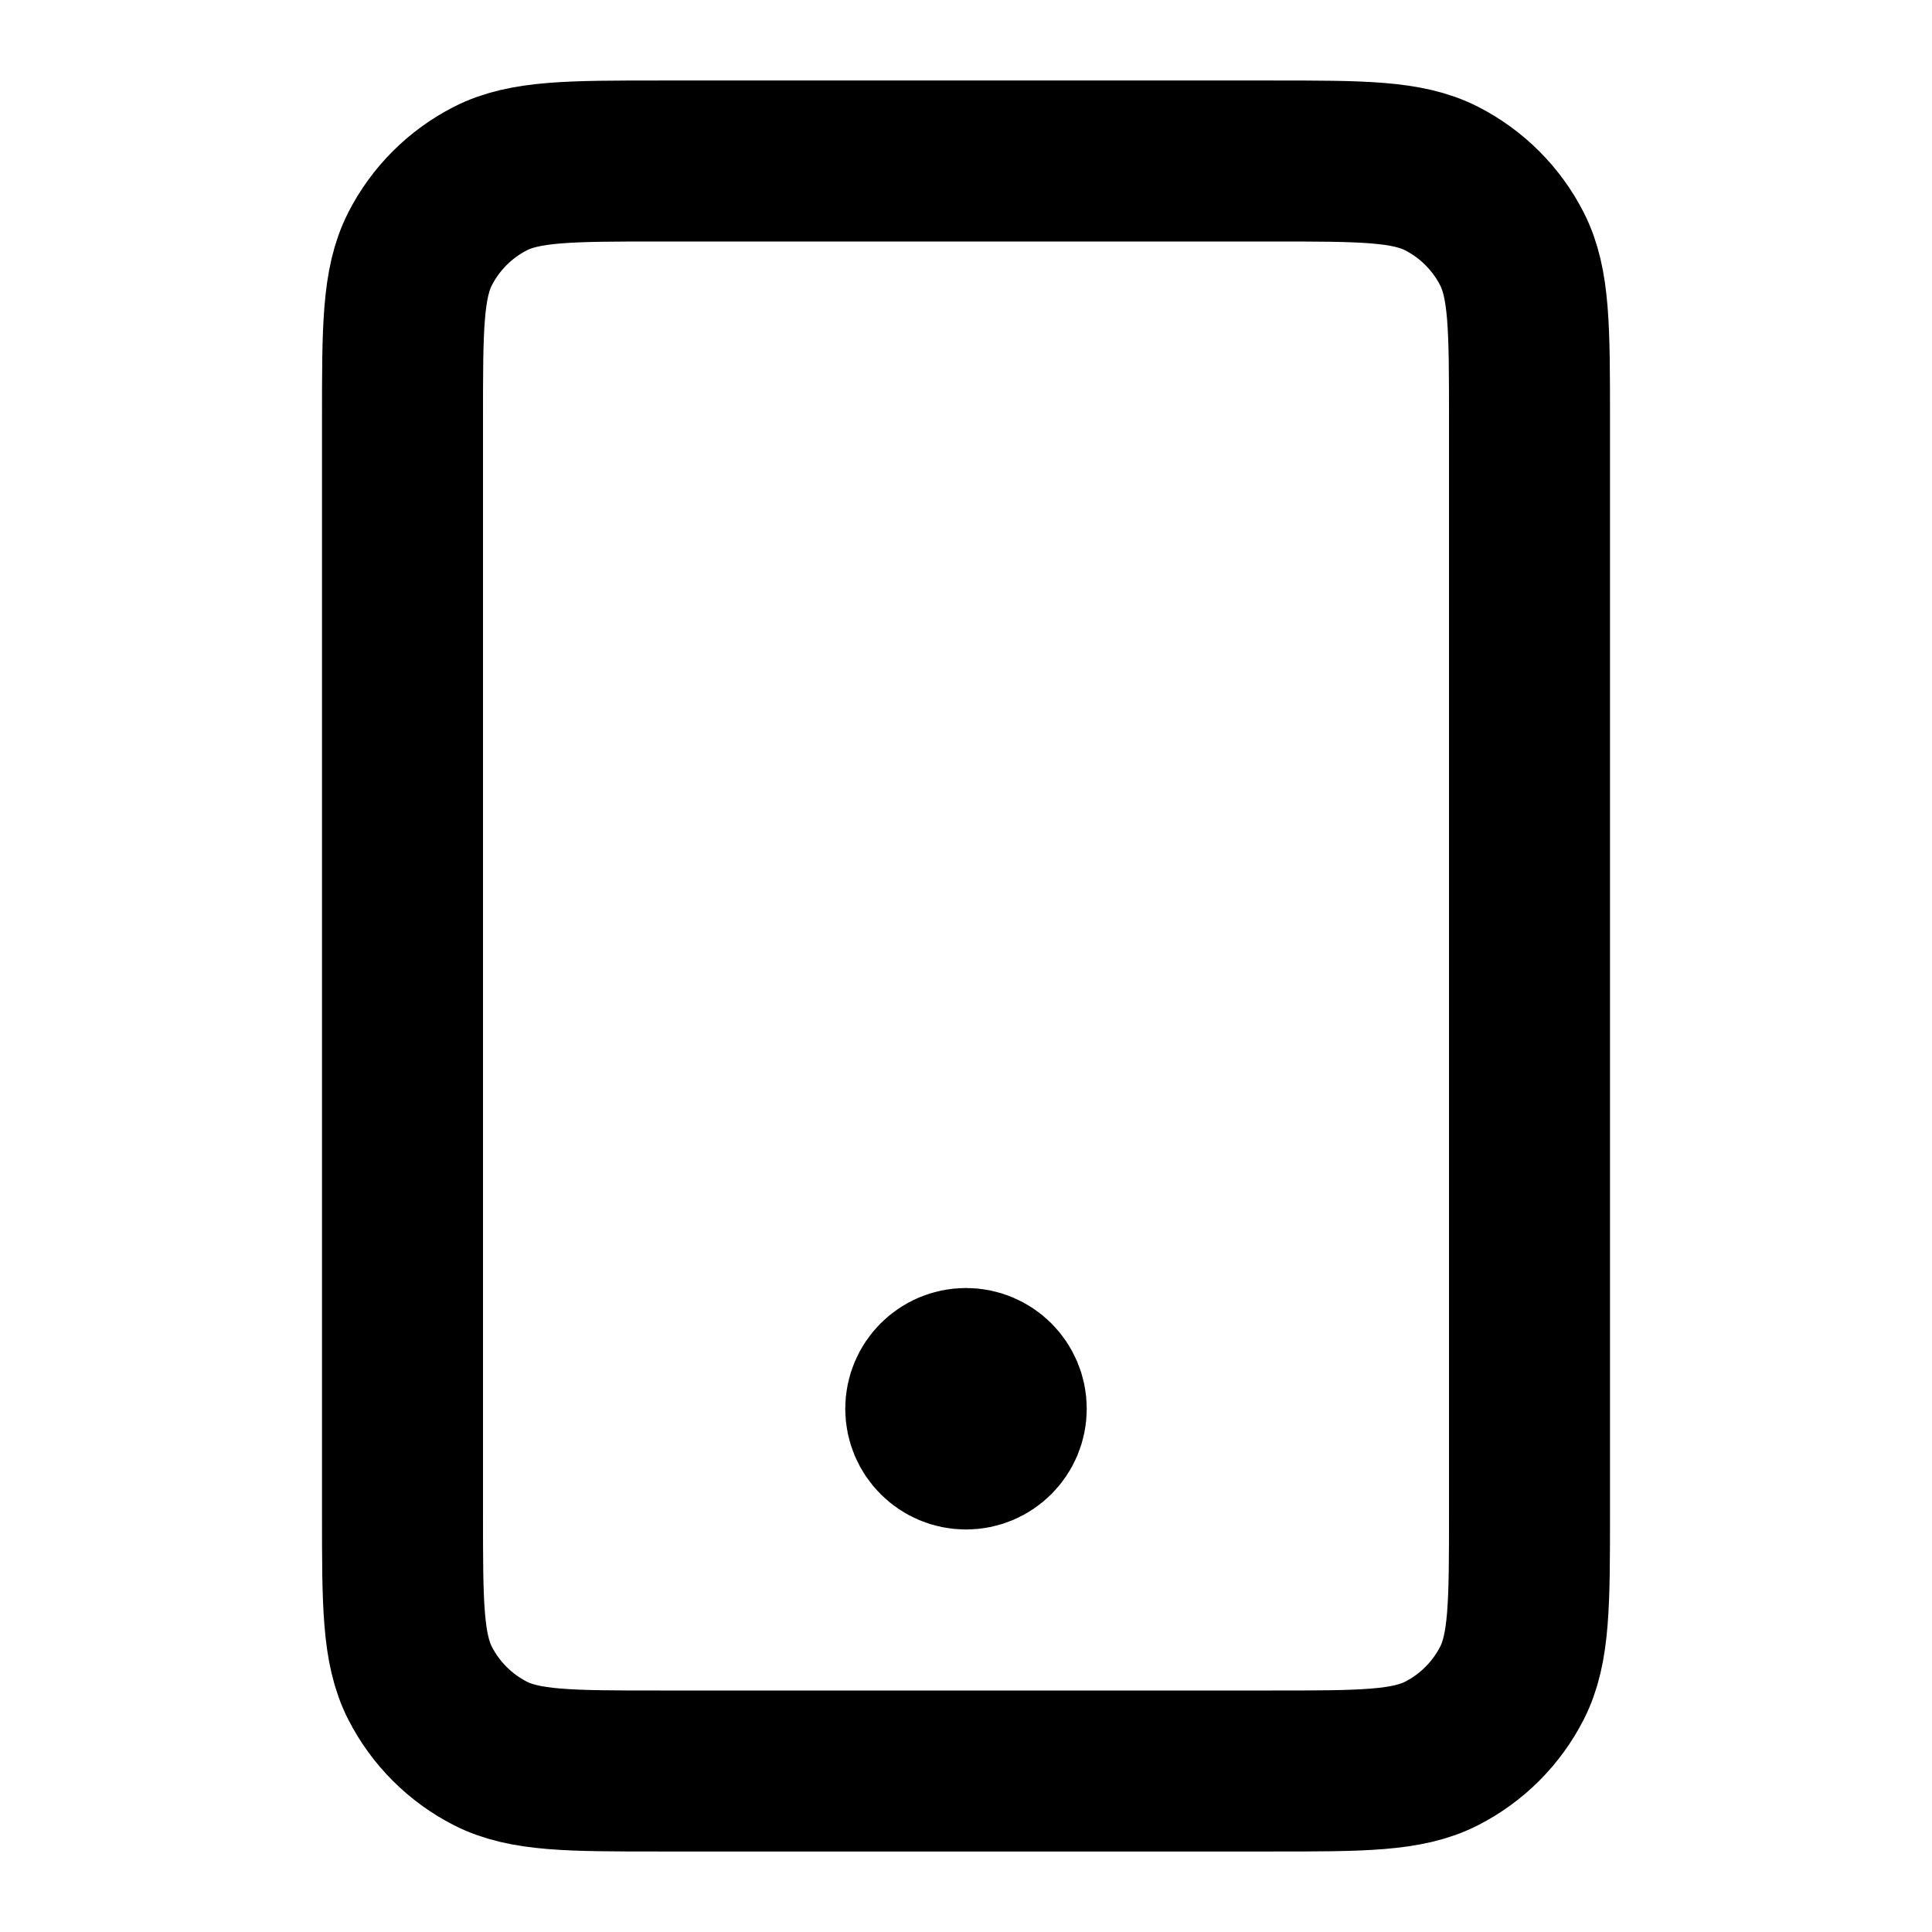
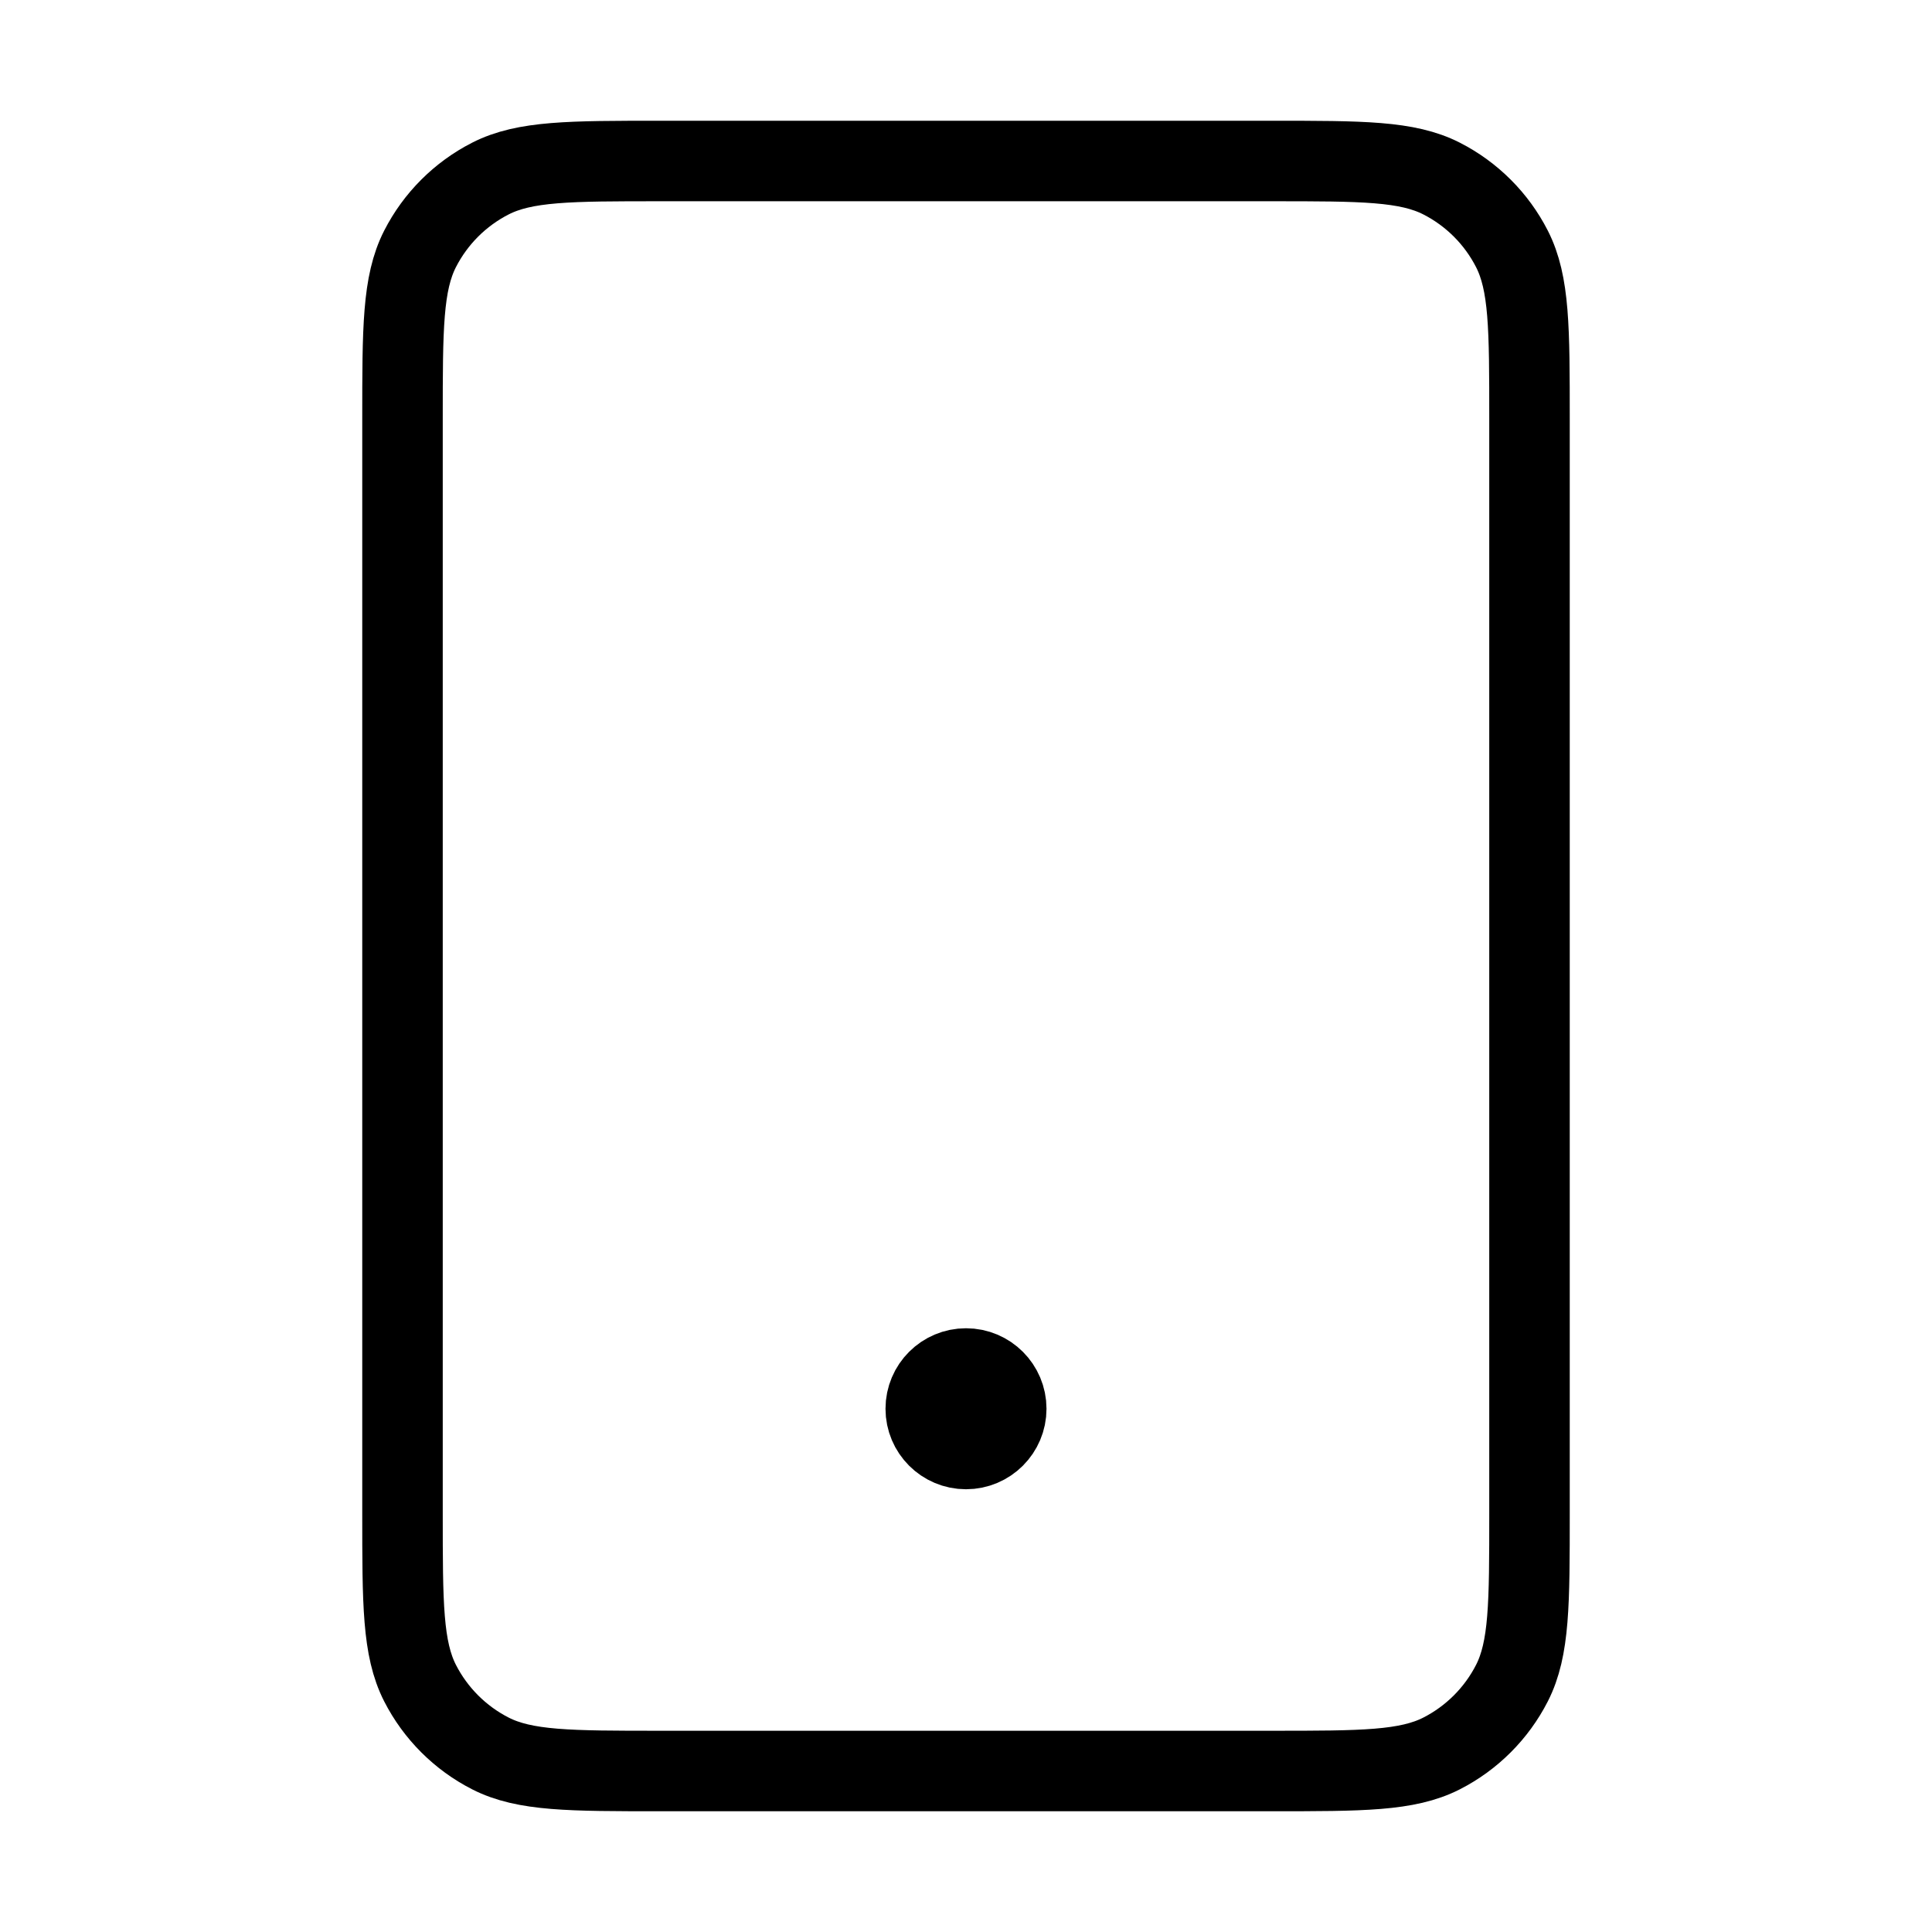
<svg xmlns="http://www.w3.org/2000/svg" width="24" height="24" viewBox="0 0 24 24" fill="none">
  <g transform="translate(4, 1)">
-     <path d="M8 16.5H8.01M4.2 21H11.8C12.92 21 13.48 21 13.908 20.782C14.284 20.59 14.59 20.284 14.782 19.908C15 19.48 15 18.92 15 17.8V4.2C15 3.08 15 2.52 14.782 2.092C14.59 1.716 14.284 1.41 13.908 1.218C13.48 1 12.92 1 11.8 1H4.2C3.08 1 2.52 1 2.092 1.218C1.716 1.41 1.41 1.716 1.218 2.092C1 2.52 1 3.08 1 4.2V17.8C1 18.92 1 19.48 1.218 19.908C1.41 20.284 1.716 20.59 2.092 20.782C2.52 21 3.08 21 4.2 21ZM8.5 16.5C8.5 16.776 8.276 17 8 17C7.724 17 7.5 16.776 7.5 16.5C7.5 16.224 7.724 16 8 16C8.276 16 8.5 16.224 8.5 16.5Z" stroke="currentColor" stroke-width="2" stroke-linecap="round" stroke-linejoin="round" />
+     <path d="M8 16.5H8.01M4.2 21H11.8C12.92 21 13.48 21 13.908 20.782C14.284 20.59 14.59 20.284 14.782 19.908C15 19.48 15 18.92 15 17.8V4.2C15 3.08 15 2.52 14.782 2.092C14.59 1.716 14.284 1.41 13.908 1.218C13.48 1 12.92 1 11.8 1H4.2C3.08 1 2.52 1 2.092 1.218C1.716 1.41 1.41 1.716 1.218 2.092C1 2.52 1 3.08 1 4.2V17.8C1 18.92 1 19.48 1.218 19.908C1.41 20.284 1.716 20.59 2.092 20.782C2.52 21 3.08 21 4.2 21ZM8.5 16.5C8.5 16.776 8.276 17 8 17C7.724 17 7.5 16.776 7.5 16.5C7.5 16.224 7.724 16 8 16C8.276 16 8.5 16.224 8.5 16.5Z" stroke="currentColor" stroke-width="1" stroke-linecap="round" stroke-linejoin="round" />
  </g>
</svg>
